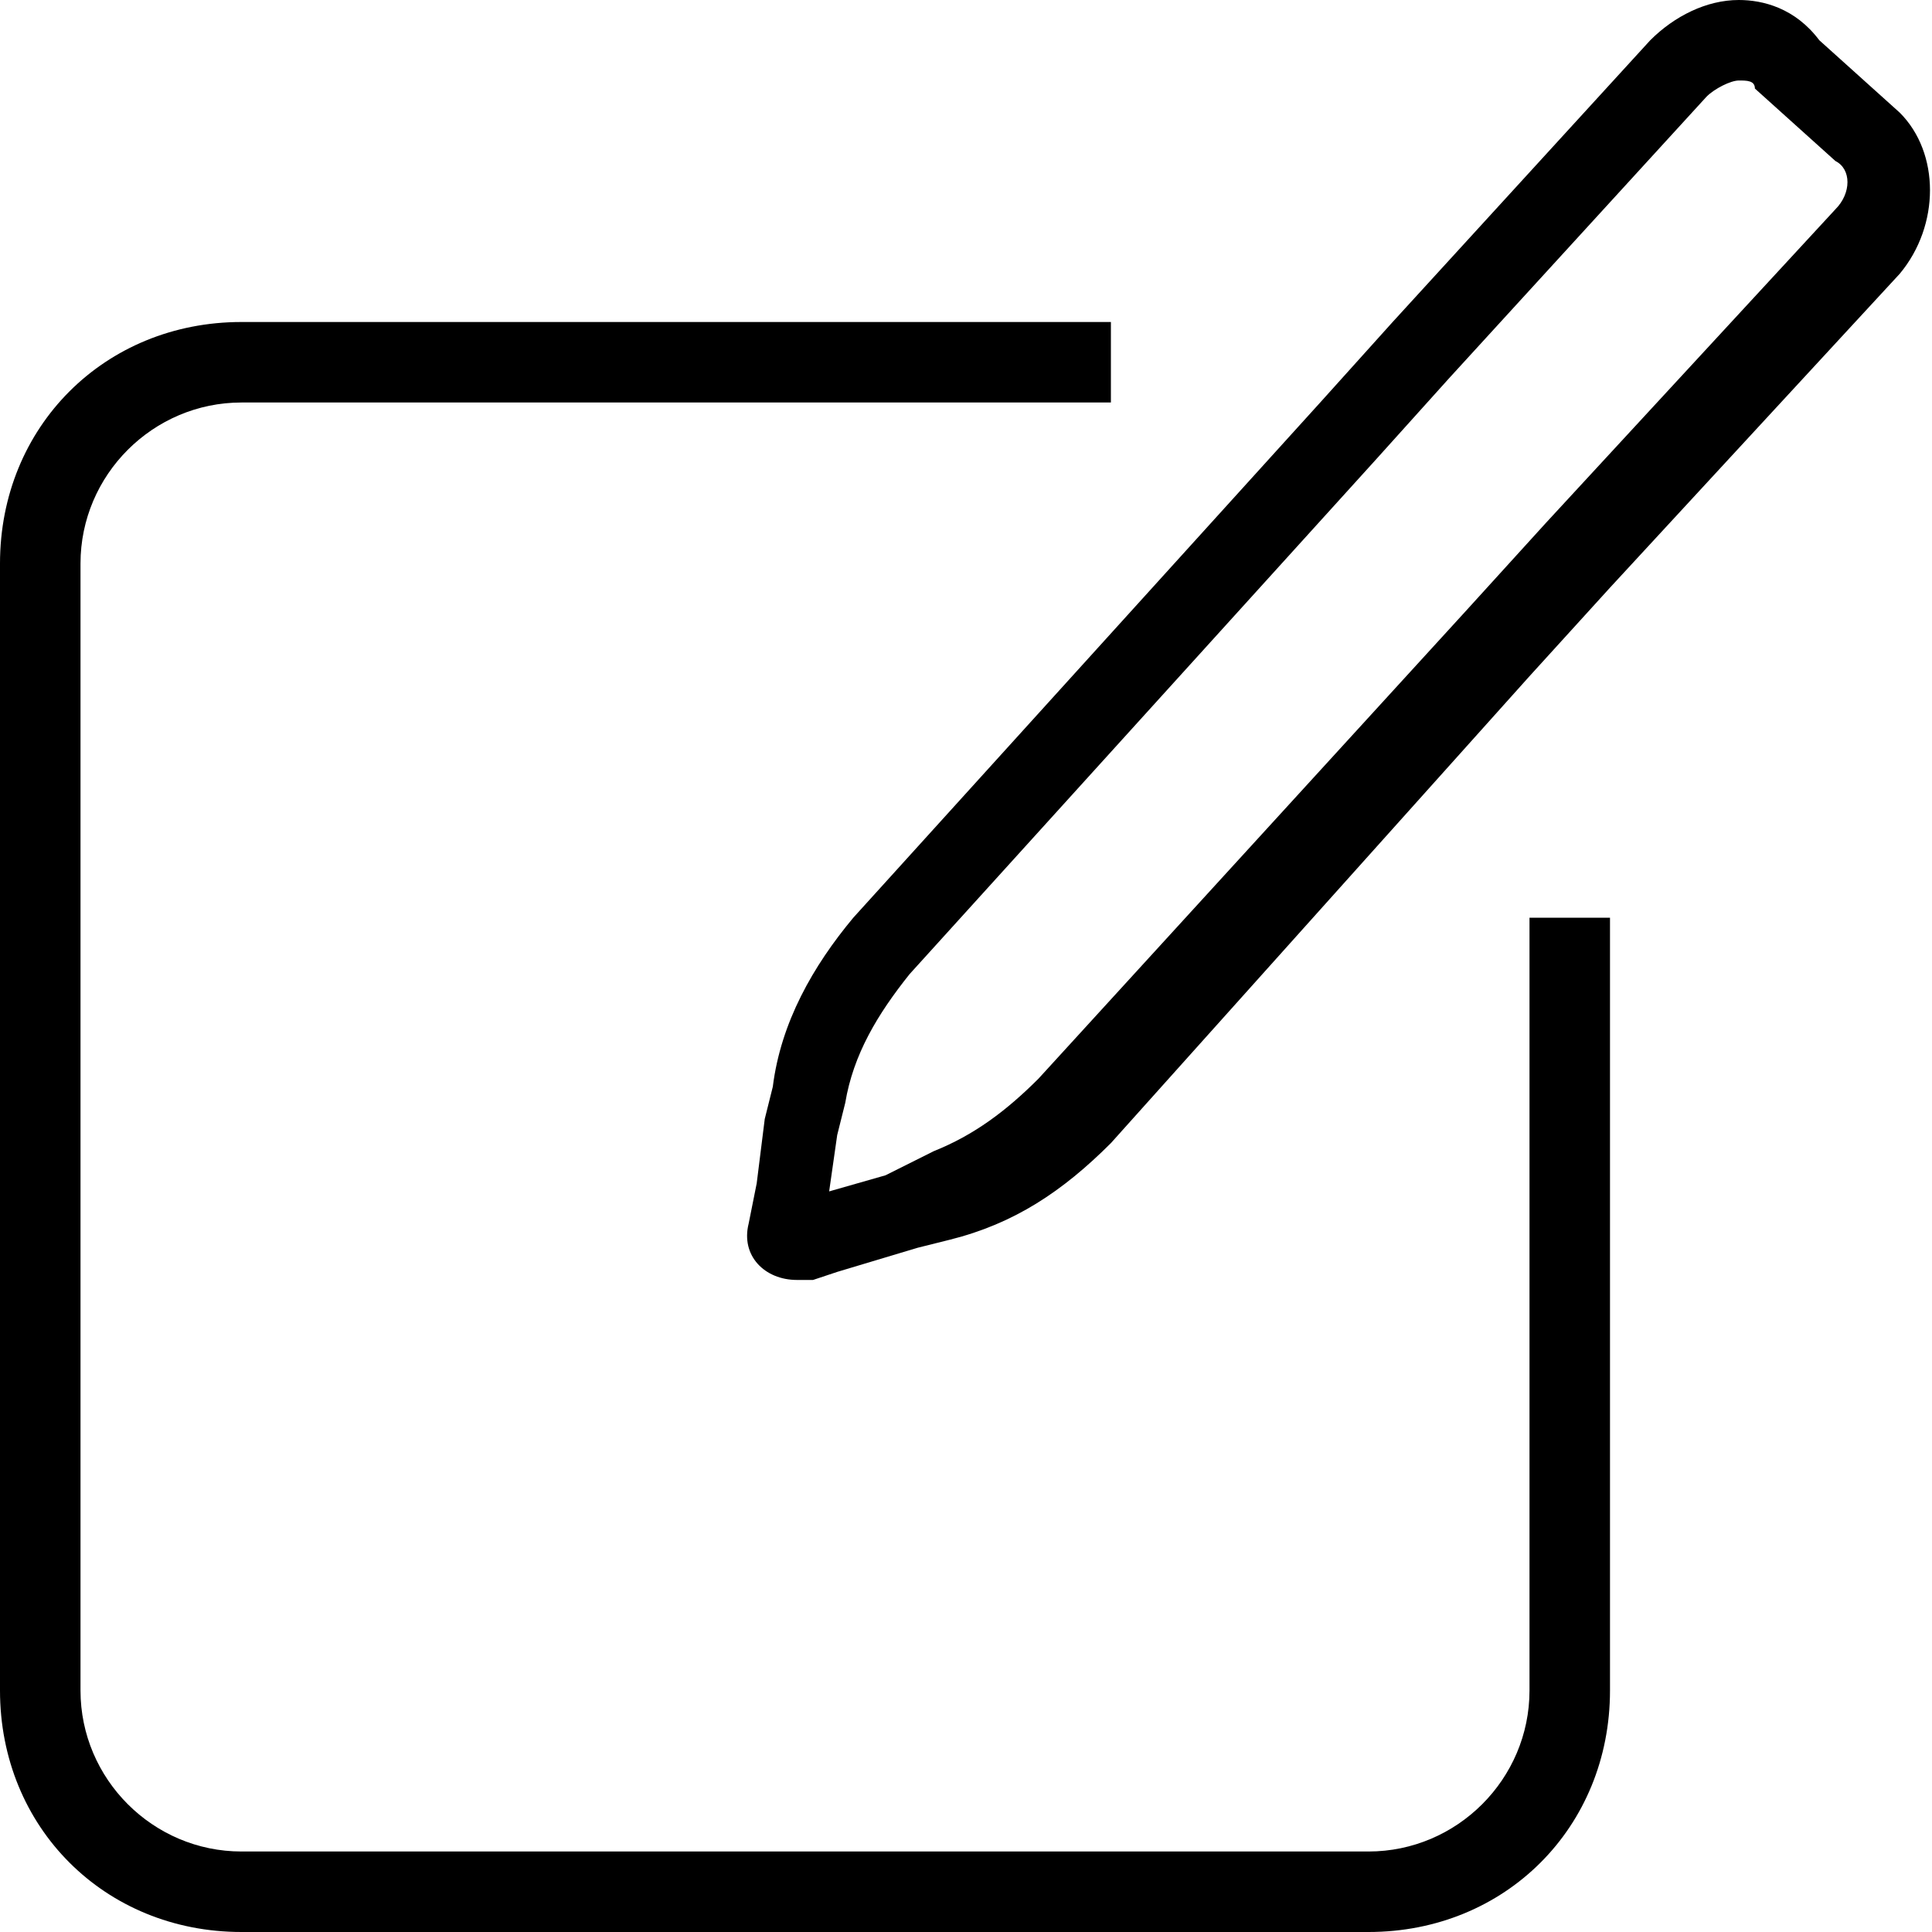
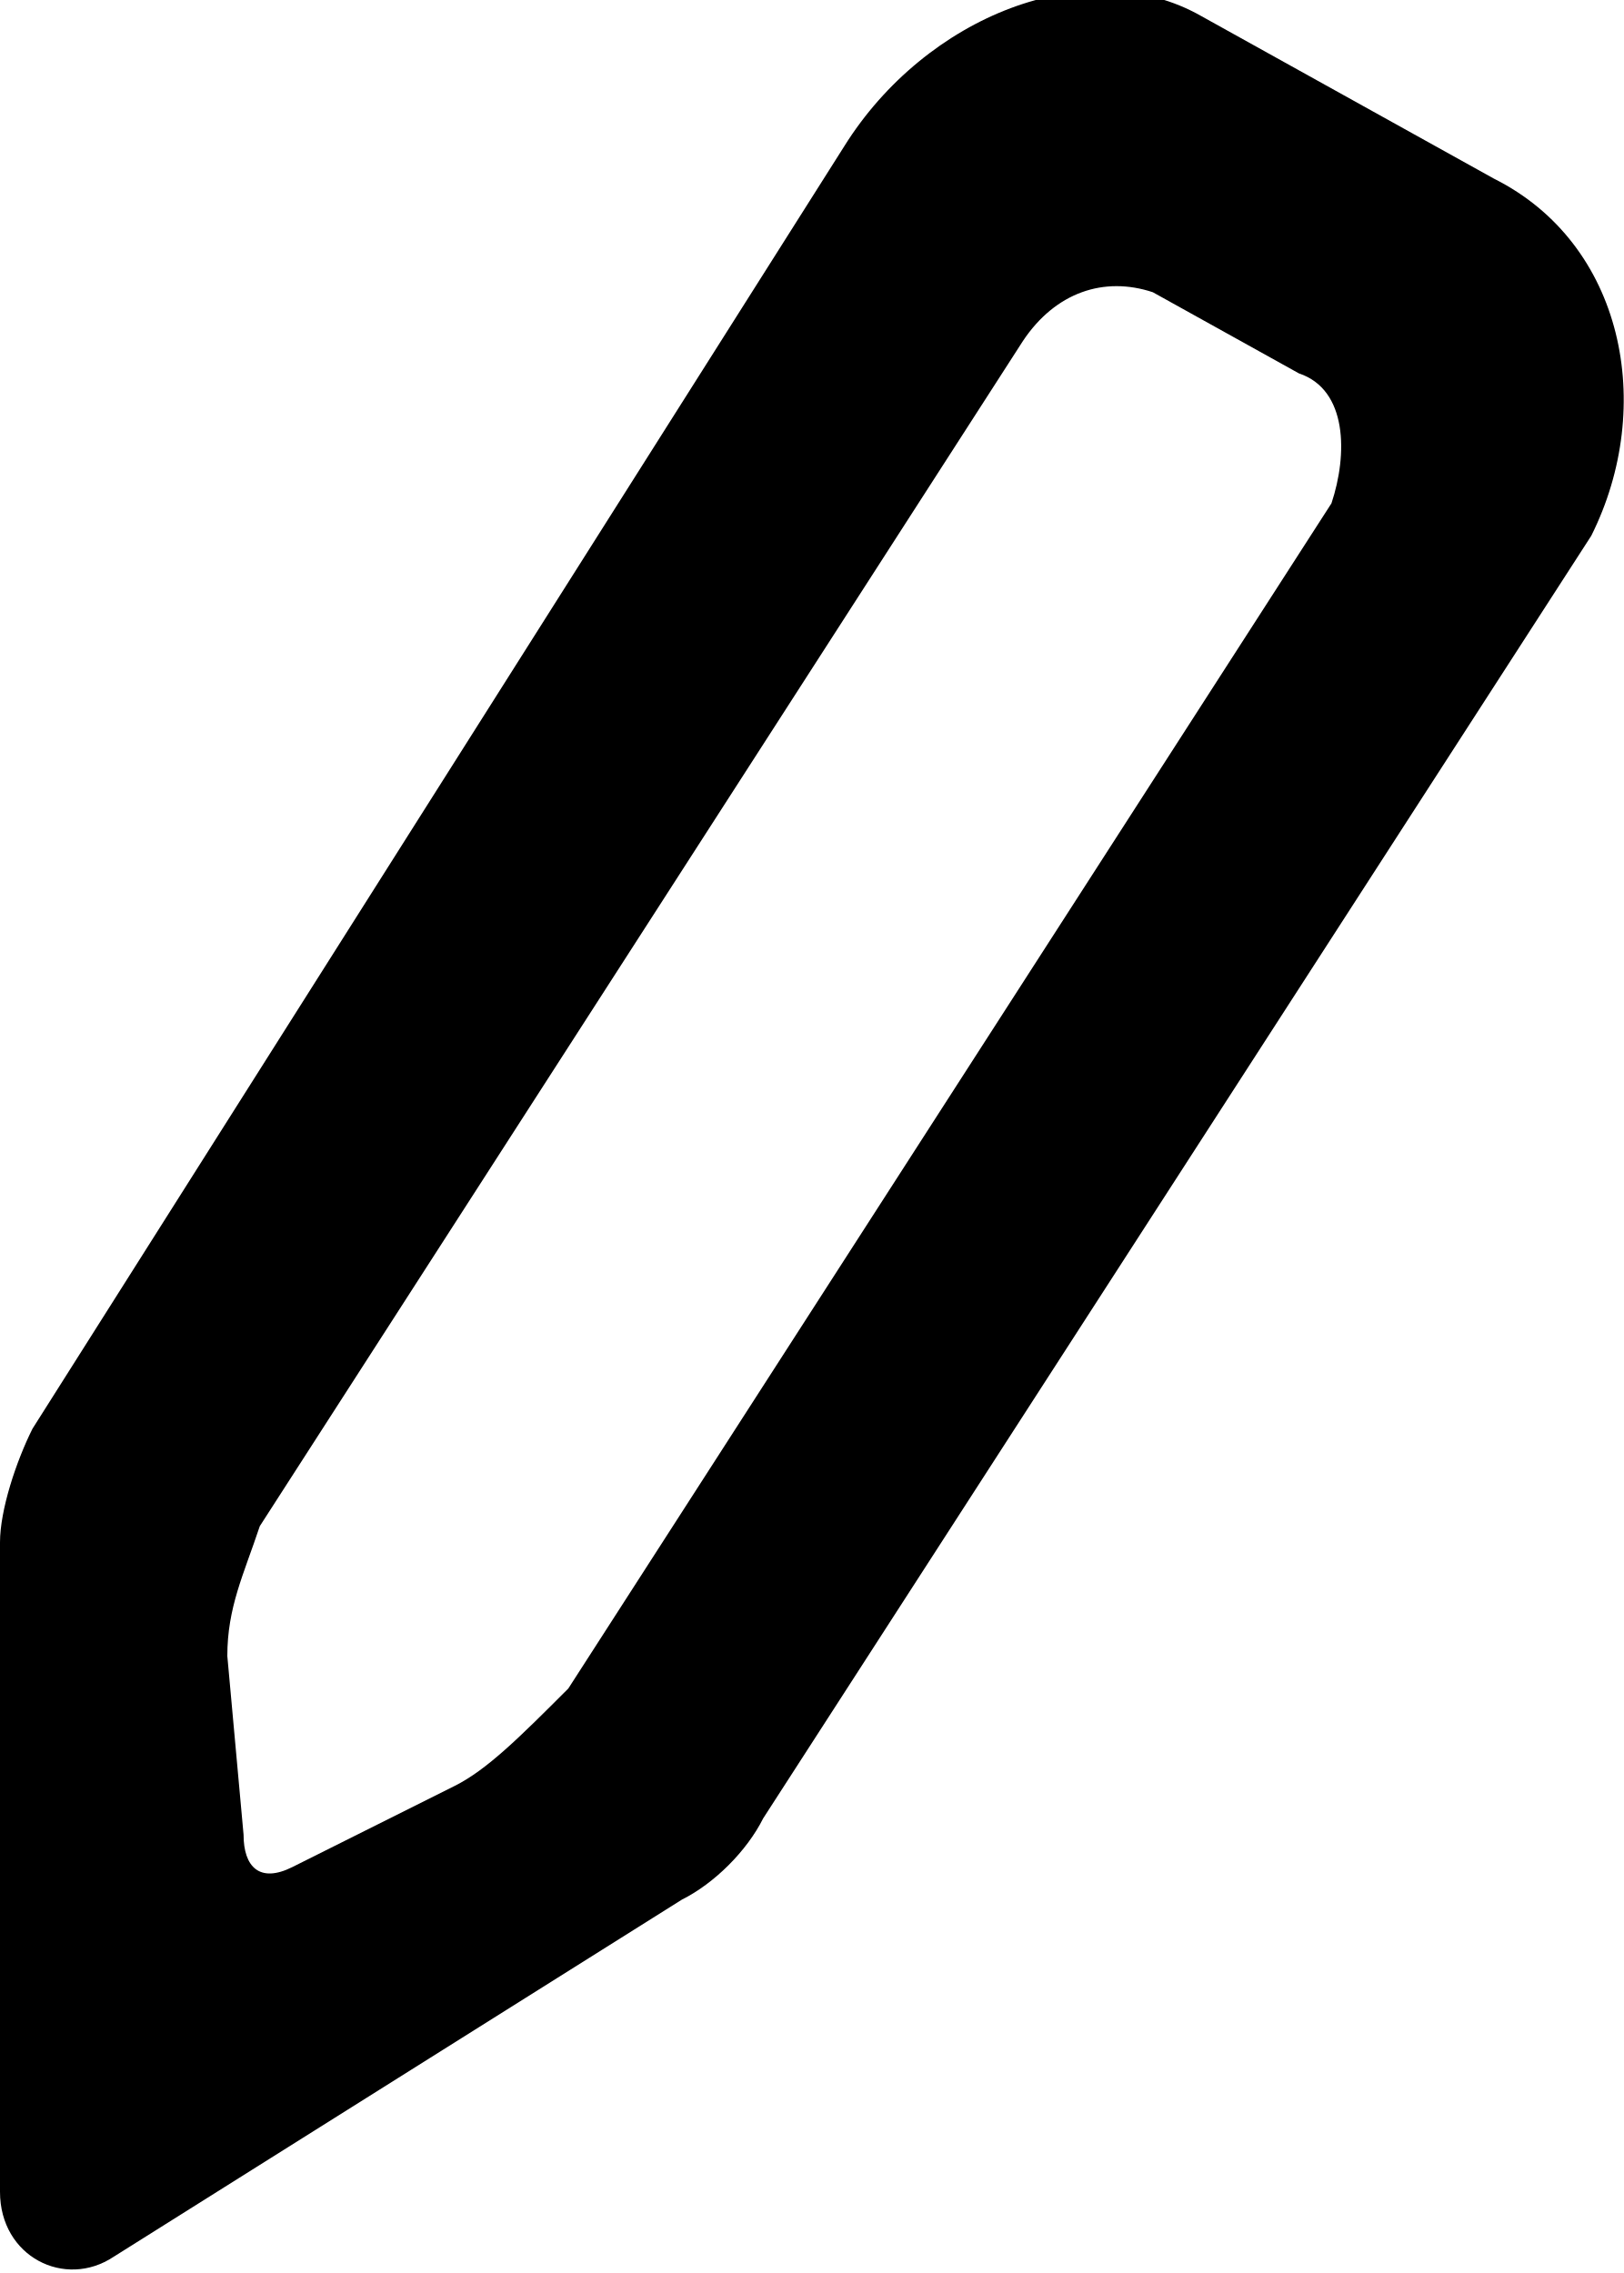
- <svg xmlns="http://www.w3.org/2000/svg" version="1.1" id="Layer_1" x="0px" y="0px" viewBox="0 0 24 24" style="enable-background:new 0 0 24 24;" xml:space="preserve">
-   <path d="M19,11.4V21c0,1.1-0.9,2-2,2H3c-1.1,0-2-0.9-2-2V7c0-1.1,0.9-2,2-2h10.8V4H3C1.3,4,0,5.3,0,7v14c0,1.7,1.3,3,3,3h14  c1.7,0,3-1.3,3-3v-9.6H19z M21.6,1c0.1,0,0.2,0,0.2,0.1l1,0.9c0.2,0.1,0.2,0.4,0,0.6l-3.6,3.9l-1,1.1l-5.3,5.8  c-0.4,0.4-0.8,0.7-1.3,0.9l0,0L11,14.6l-0.7,0.2l0.1-0.7l0.1-0.4c0.1-0.6,0.4-1.1,0.8-1.6l5.8-6.4l0.9-1l3.2-3.5  C21.3,1.1,21.5,1,21.6,1 M21.6,0c-0.4,0-0.8,0.2-1.1,0.5L17.3,4l-0.9,1l-5.8,6.4c-0.5,0.6-0.9,1.3-1,2.1l-0.1,0.4l-0.1,0.8l-0.1,0.5  c-0.1,0.4,0.2,0.7,0.6,0.7c0.1,0,0.1,0,0.2,0l0.3-0.1l1-0.3l0,0l0.4-0.1c0.8-0.2,1.4-0.6,2-1.2L19,8.4l1-1.1l3.6-3.9  c0.5-0.6,0.5-1.5,0-2l-1-0.9C22.3,0.1,21.9,0,21.6,0L21.6,0z" />
+ <svg xmlns="http://www.w3.org/2000/svg" version="1.1" id="Layer_1" x="0px" y="0px" viewBox="0 0 10 14" style="enable-background:new 0 0 10 14;" xml:space="preserve">
+   <path d="M9.2,1.1l-1.8-1l0,0c-0.7-0.4-1.7,0-2.2,0.8l0,0L0.2,8.8C0.1,9,0,9.3,0,9.5l0,4c0,0.4,0.4,0.6,0.7,0.4l3.5-2.2  c0.2-0.1,0.4-0.3,0.5-0.5l5.1-7.9v0C10.2,2.5,10,1.5,9.2,1.1L9.2,1.1z M2.8,11l-1,0.5c-0.2,0.1-0.3,0-0.3-0.2l-0.1-1.1  c0-0.3,0.1-0.5,0.2-0.8l4.7-7.3c0.2-0.3,0.5-0.4,0.8-0.3l0.9,0.5c0.3,0.1,0.3,0.5,0.2,0.8l-4.7,7.3C3.2,10.7,3,10.9,2.8,11z" />
</svg>
